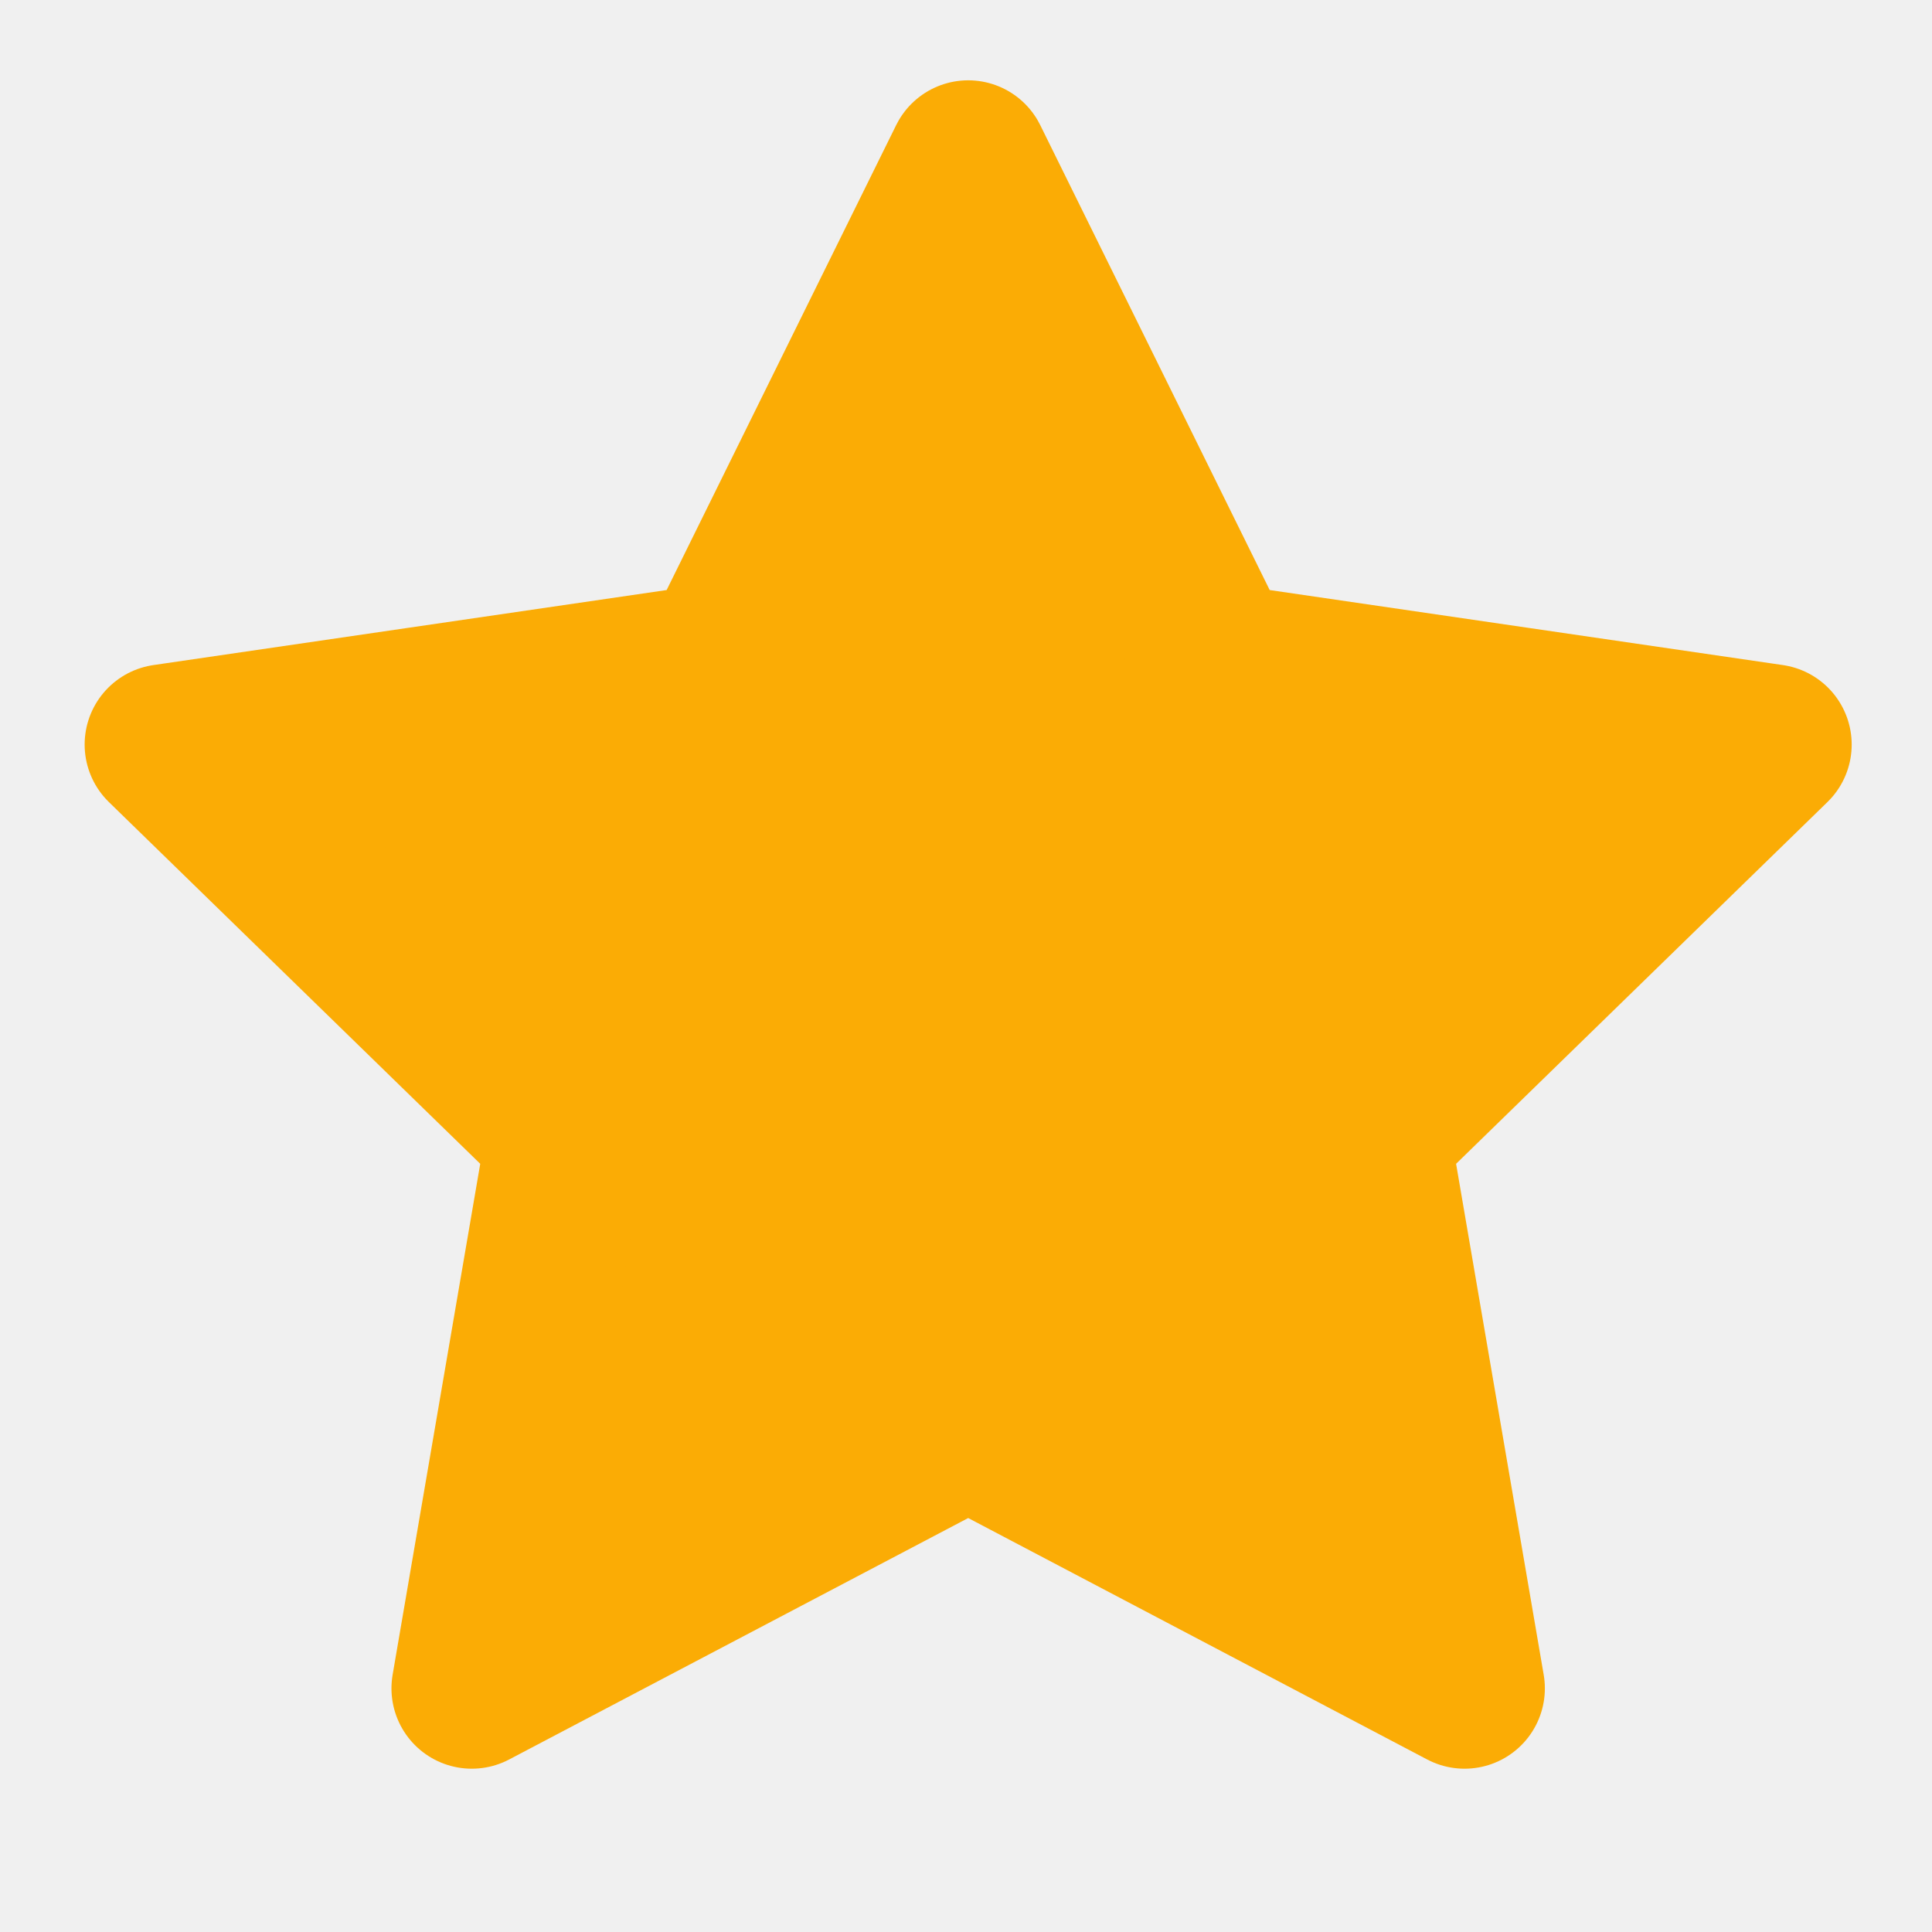
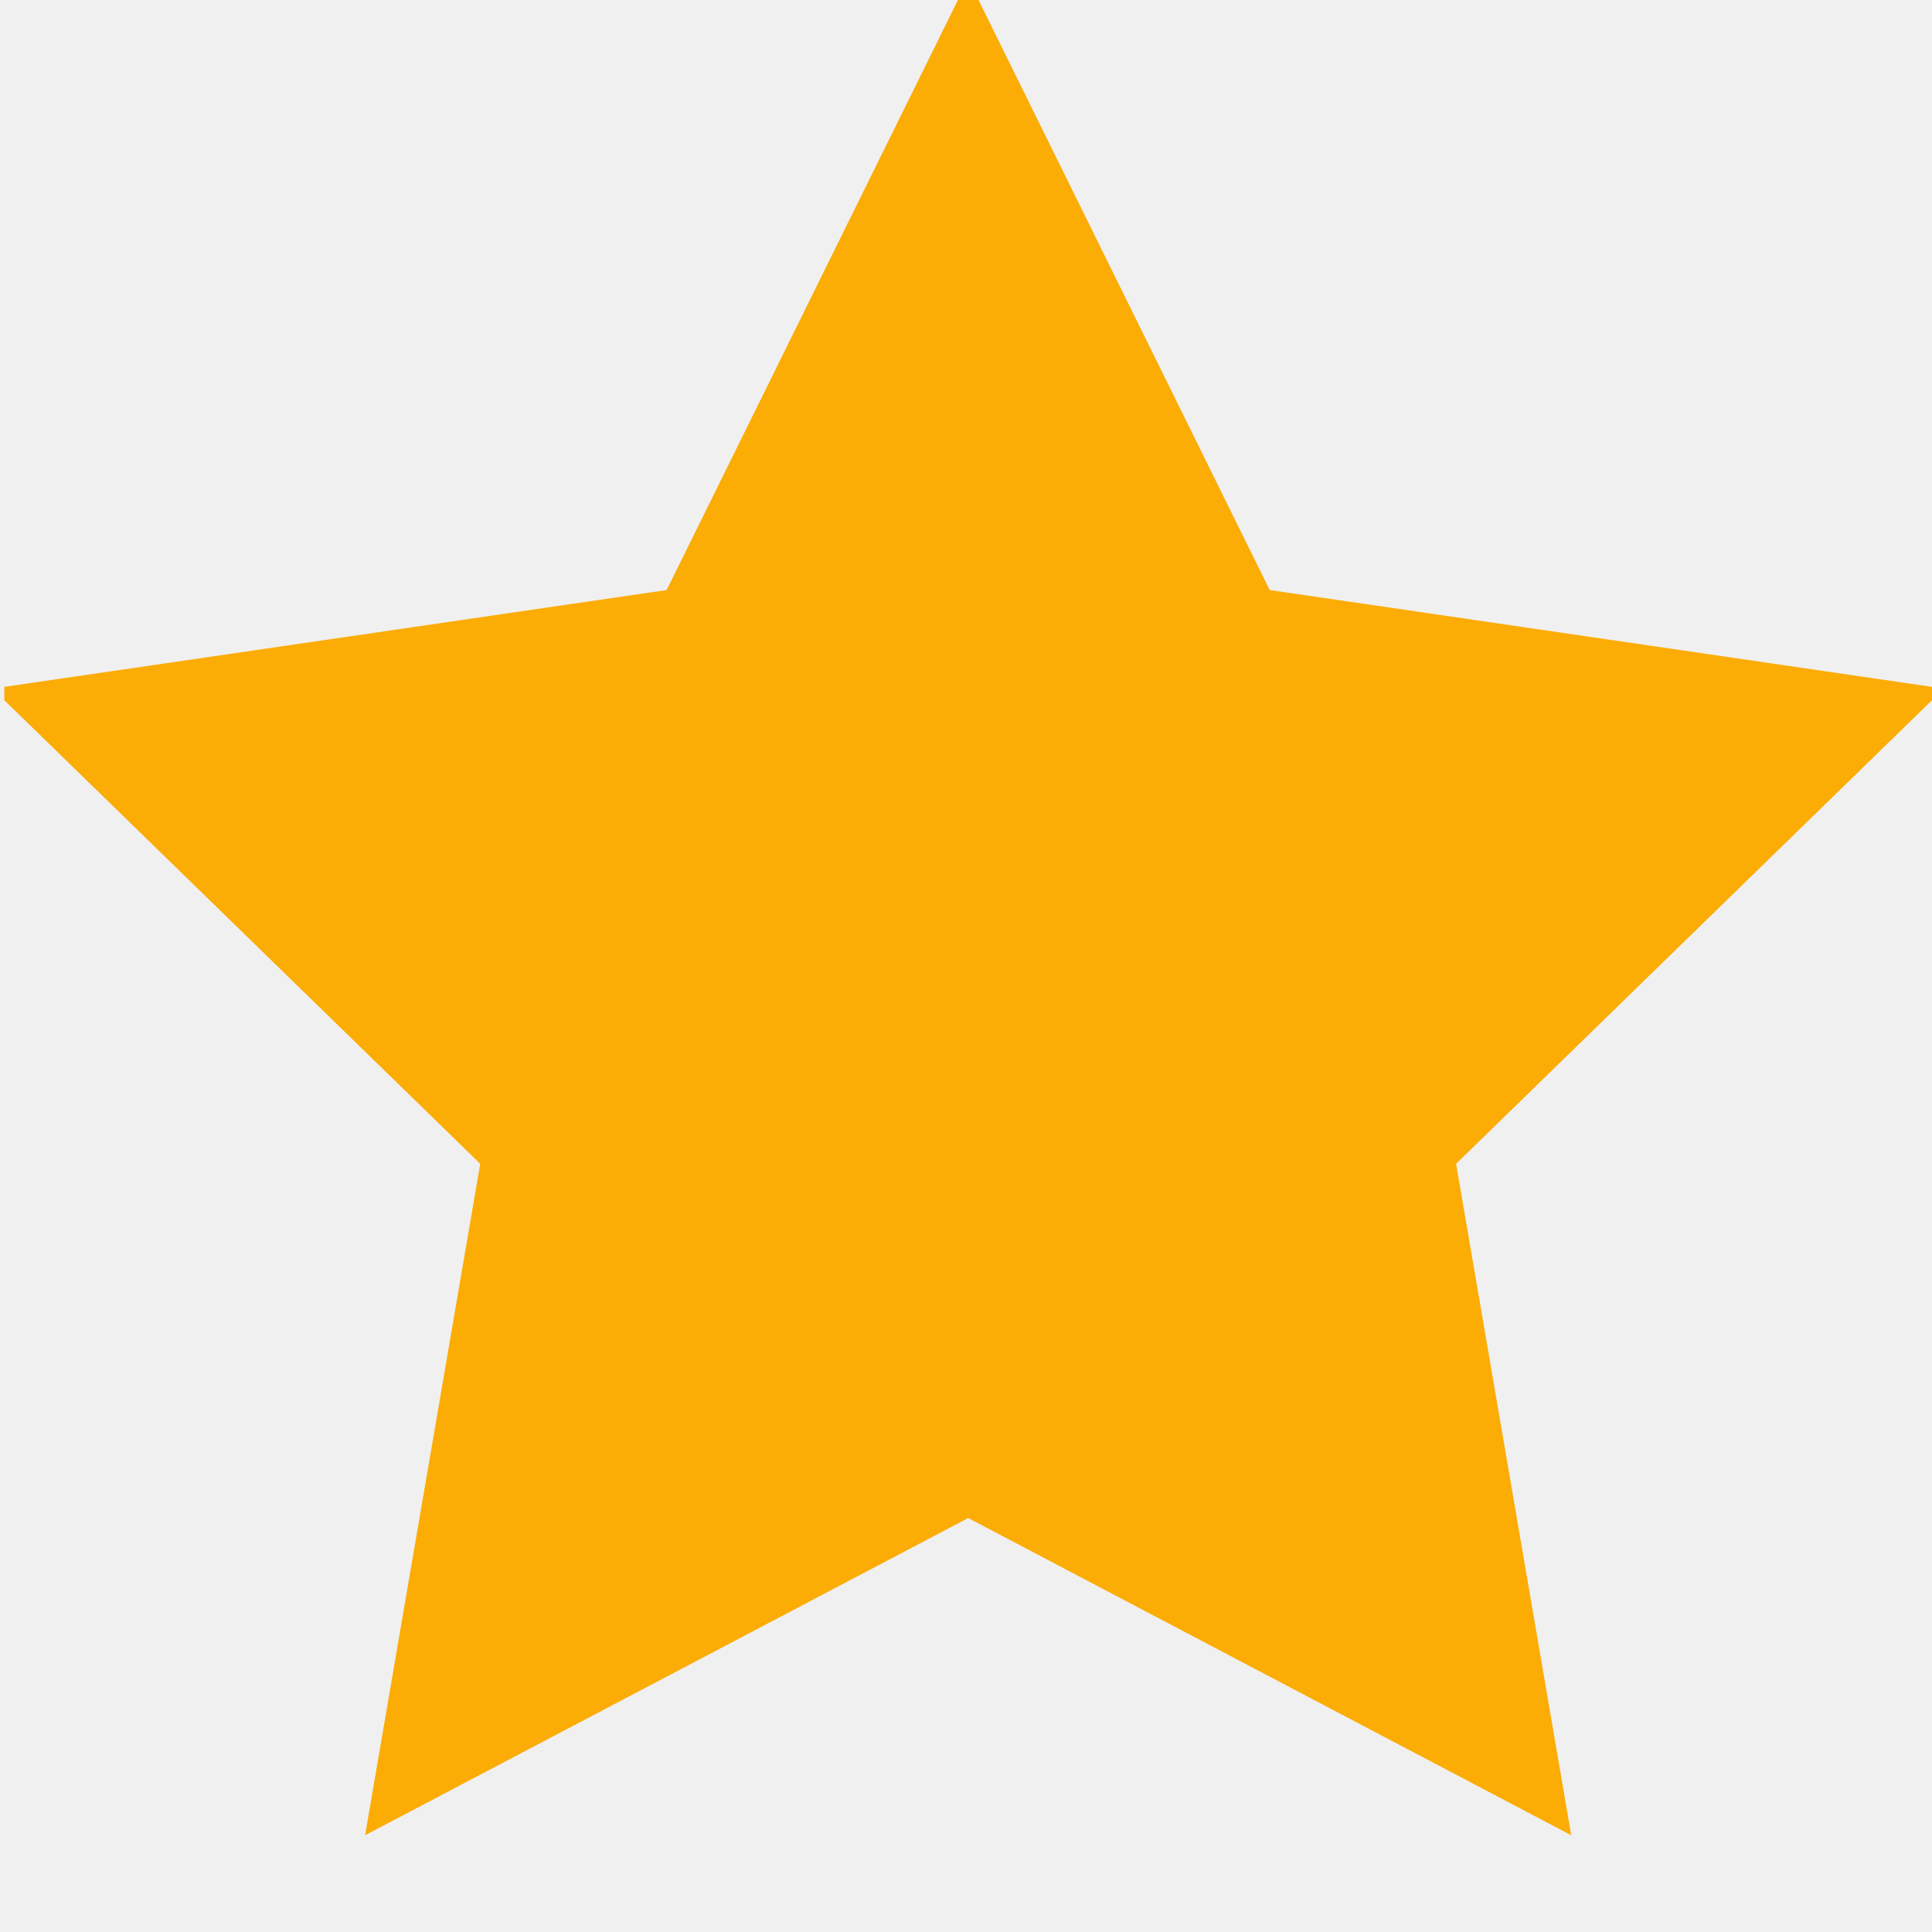
<svg xmlns="http://www.w3.org/2000/svg" width="21" height="21" viewBox="0 0 21 21" fill="none">
  <g clip-path="url(#clip0_119_110)">
-     <path d="M10.524 1.746L13.221 7.211L19.254 8.093L14.889 12.345L15.919 18.352L10.524 15.514L5.128 18.352L6.158 12.345L1.793 8.093L7.826 7.211L10.524 1.746Z" fill="#FBAC05" stroke="#FBAC05" stroke-width="1.746" stroke-linecap="round" stroke-linejoin="round" />
+     <path d="M10.524 1.746L13.221 7.211L19.254 8.093L14.889 12.345L15.919 18.352L10.524 15.514L5.128 18.352L6.158 12.345L1.793 8.093L7.826 7.211L10.524 1.746Z" fill="#FBAC05" stroke="#FBAC05" stroke-width="1.746" stroke-linecap="round" strokeLinejoin="round" />
  </g>
  <defs>
    <clipPath id="clip0_119_110">
      <rect width="20.953" height="20.953" fill="white" transform="translate(0.046875)" />
    </clipPath>
  </defs>
</svg>
